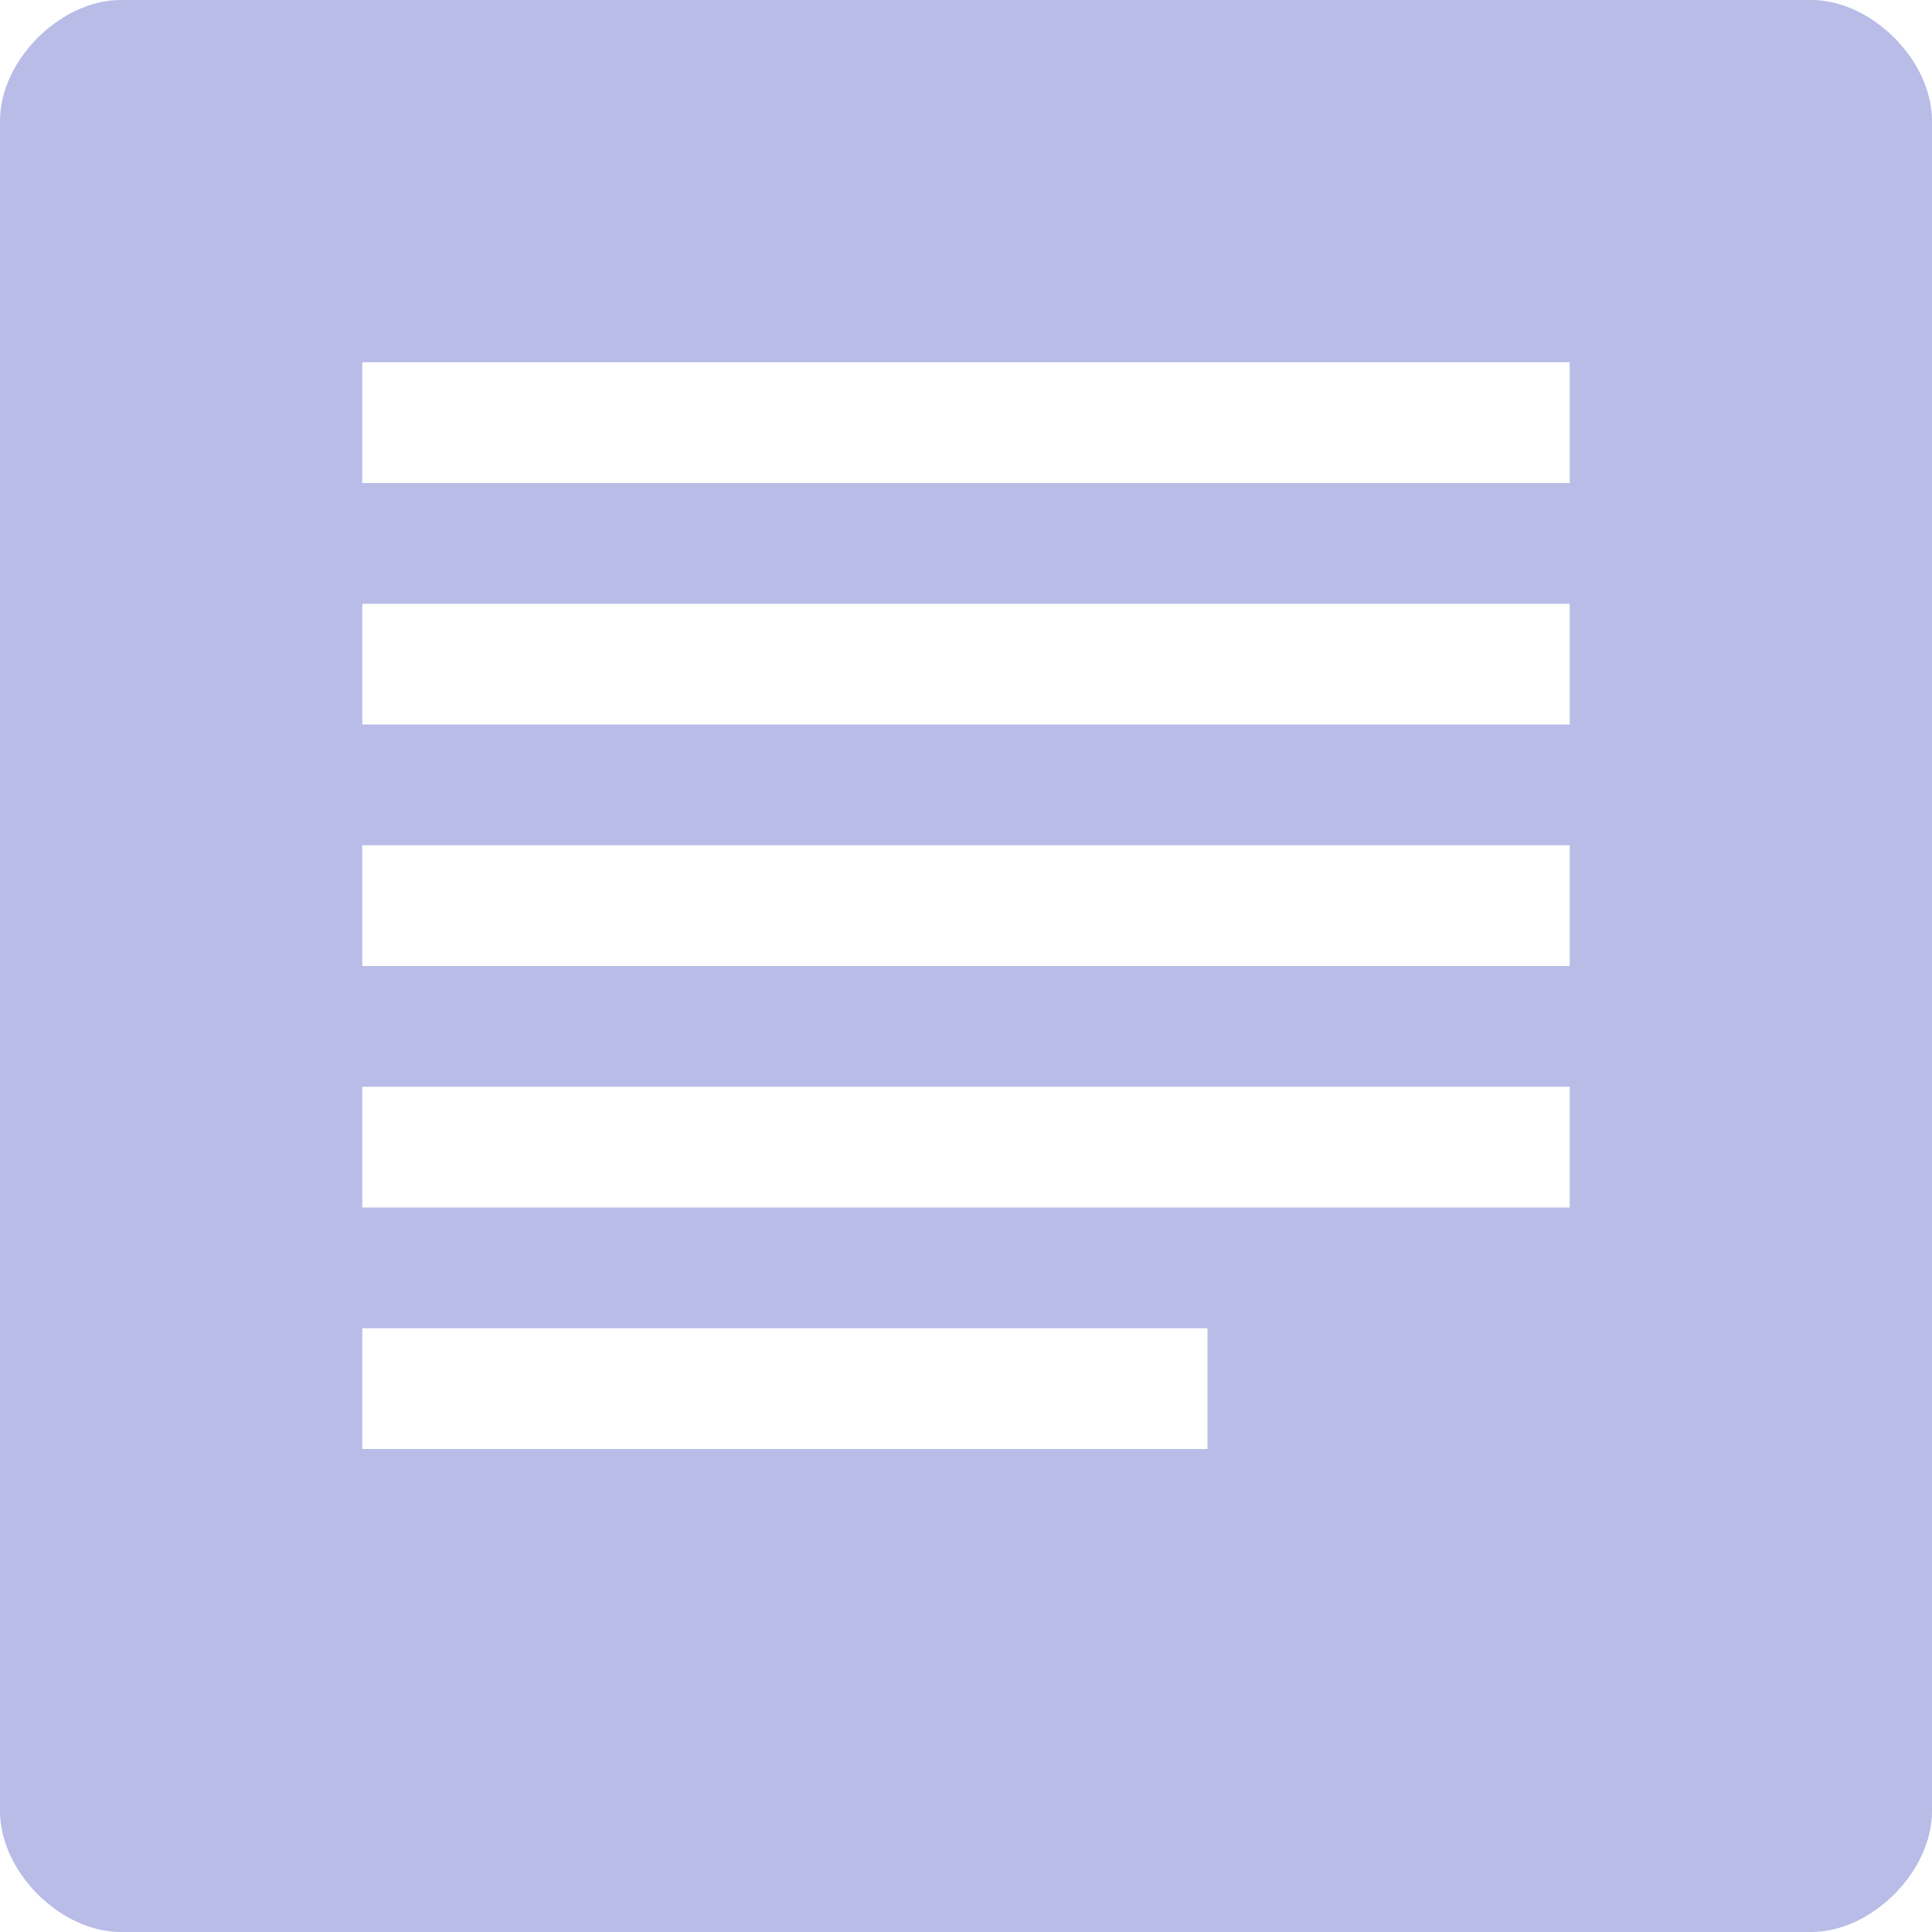
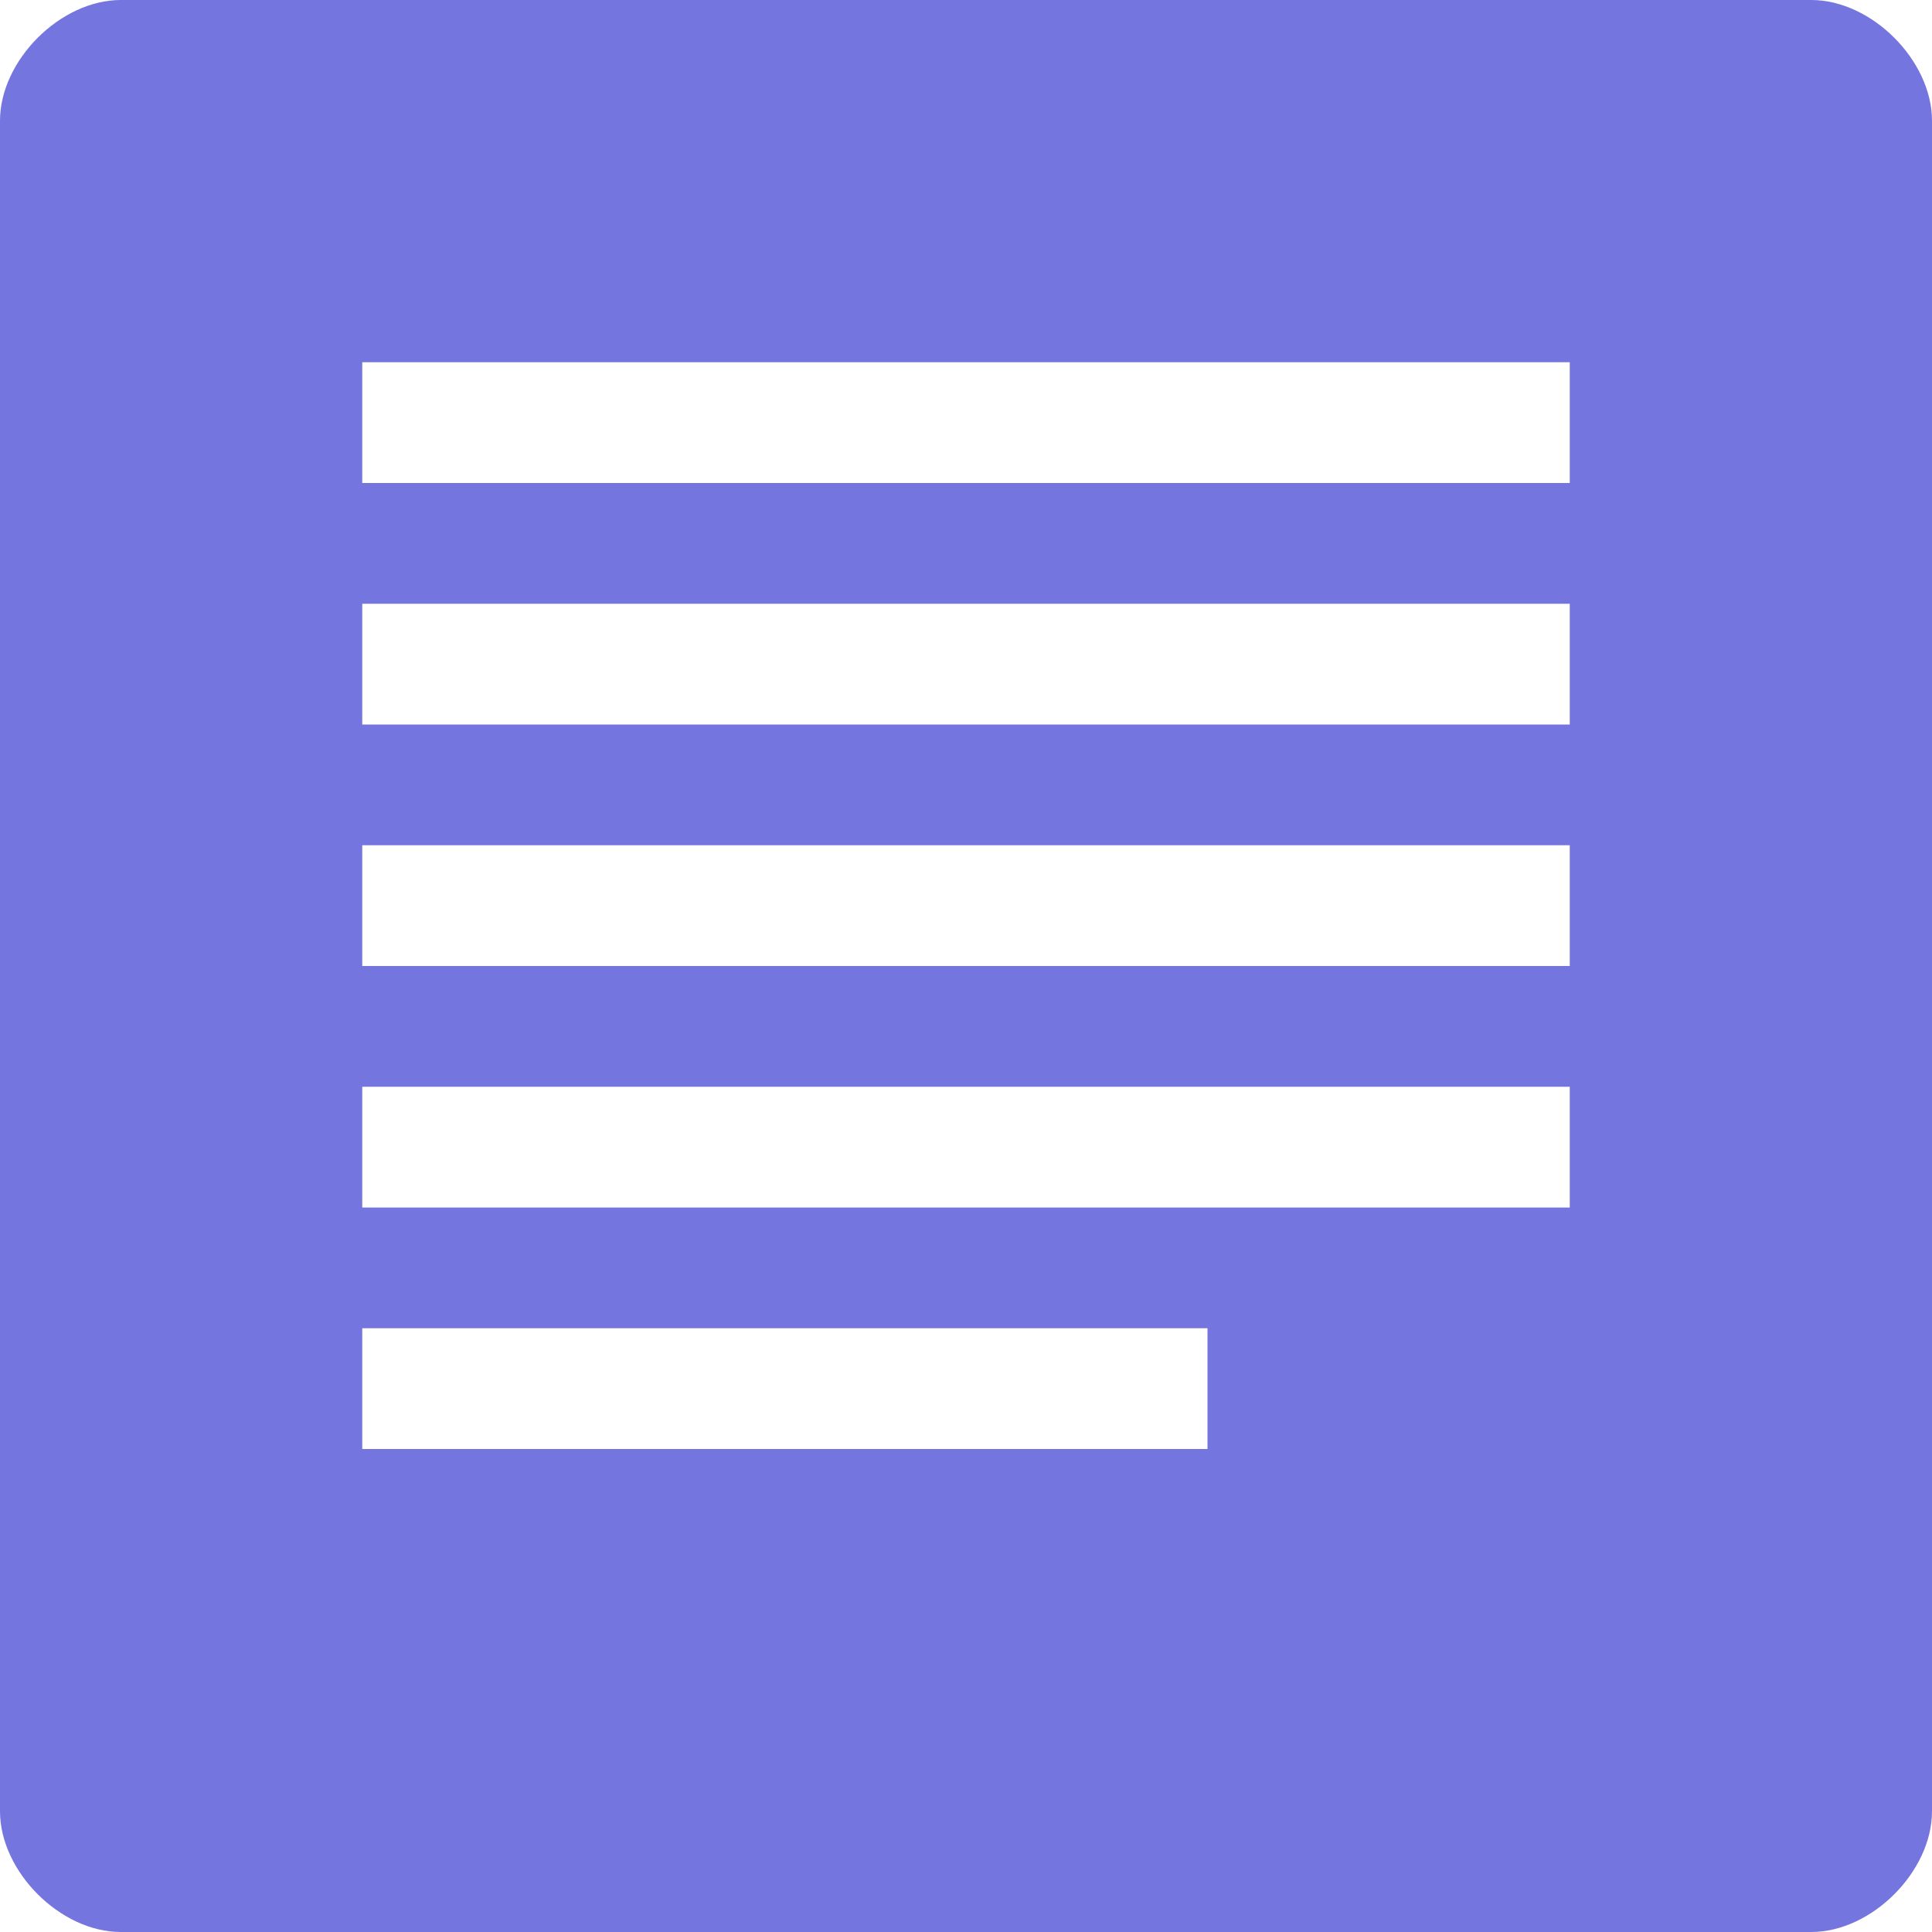
<svg xmlns="http://www.w3.org/2000/svg" width="16" height="16" viewBox="0 0 16 16" preserveAspectRatio="xMinYMid meet" overflow="visible">
-   <path d="M15 0H1C.5 0 0 .5 0 1v14c0 .5.5 1 1 1h14c.5 0 1-.5 1-1V1c0-.5-.5-1-1-1zm-5 12H3v-1h7v1zm3-2H3V9h10v1zm0-2H3V7h10v1zm0-2H3V5h10v1zm0-2H3V3h10v1z" fill="#b8bce7" />
+   <path d="M15 0H1C.5 0 0 .5 0 1v14c0 .5.5 1 1 1h14c.5 0 1-.5 1-1V1c0-.5-.5-1-1-1zm-5 12H3v-1h7v1zm3-2H3V9h10v1zm0-2H3V7h10v1zm0-2H3V5h10v1zm0-2H3V3h10v1z" fill="#7575E0" />
</svg>
